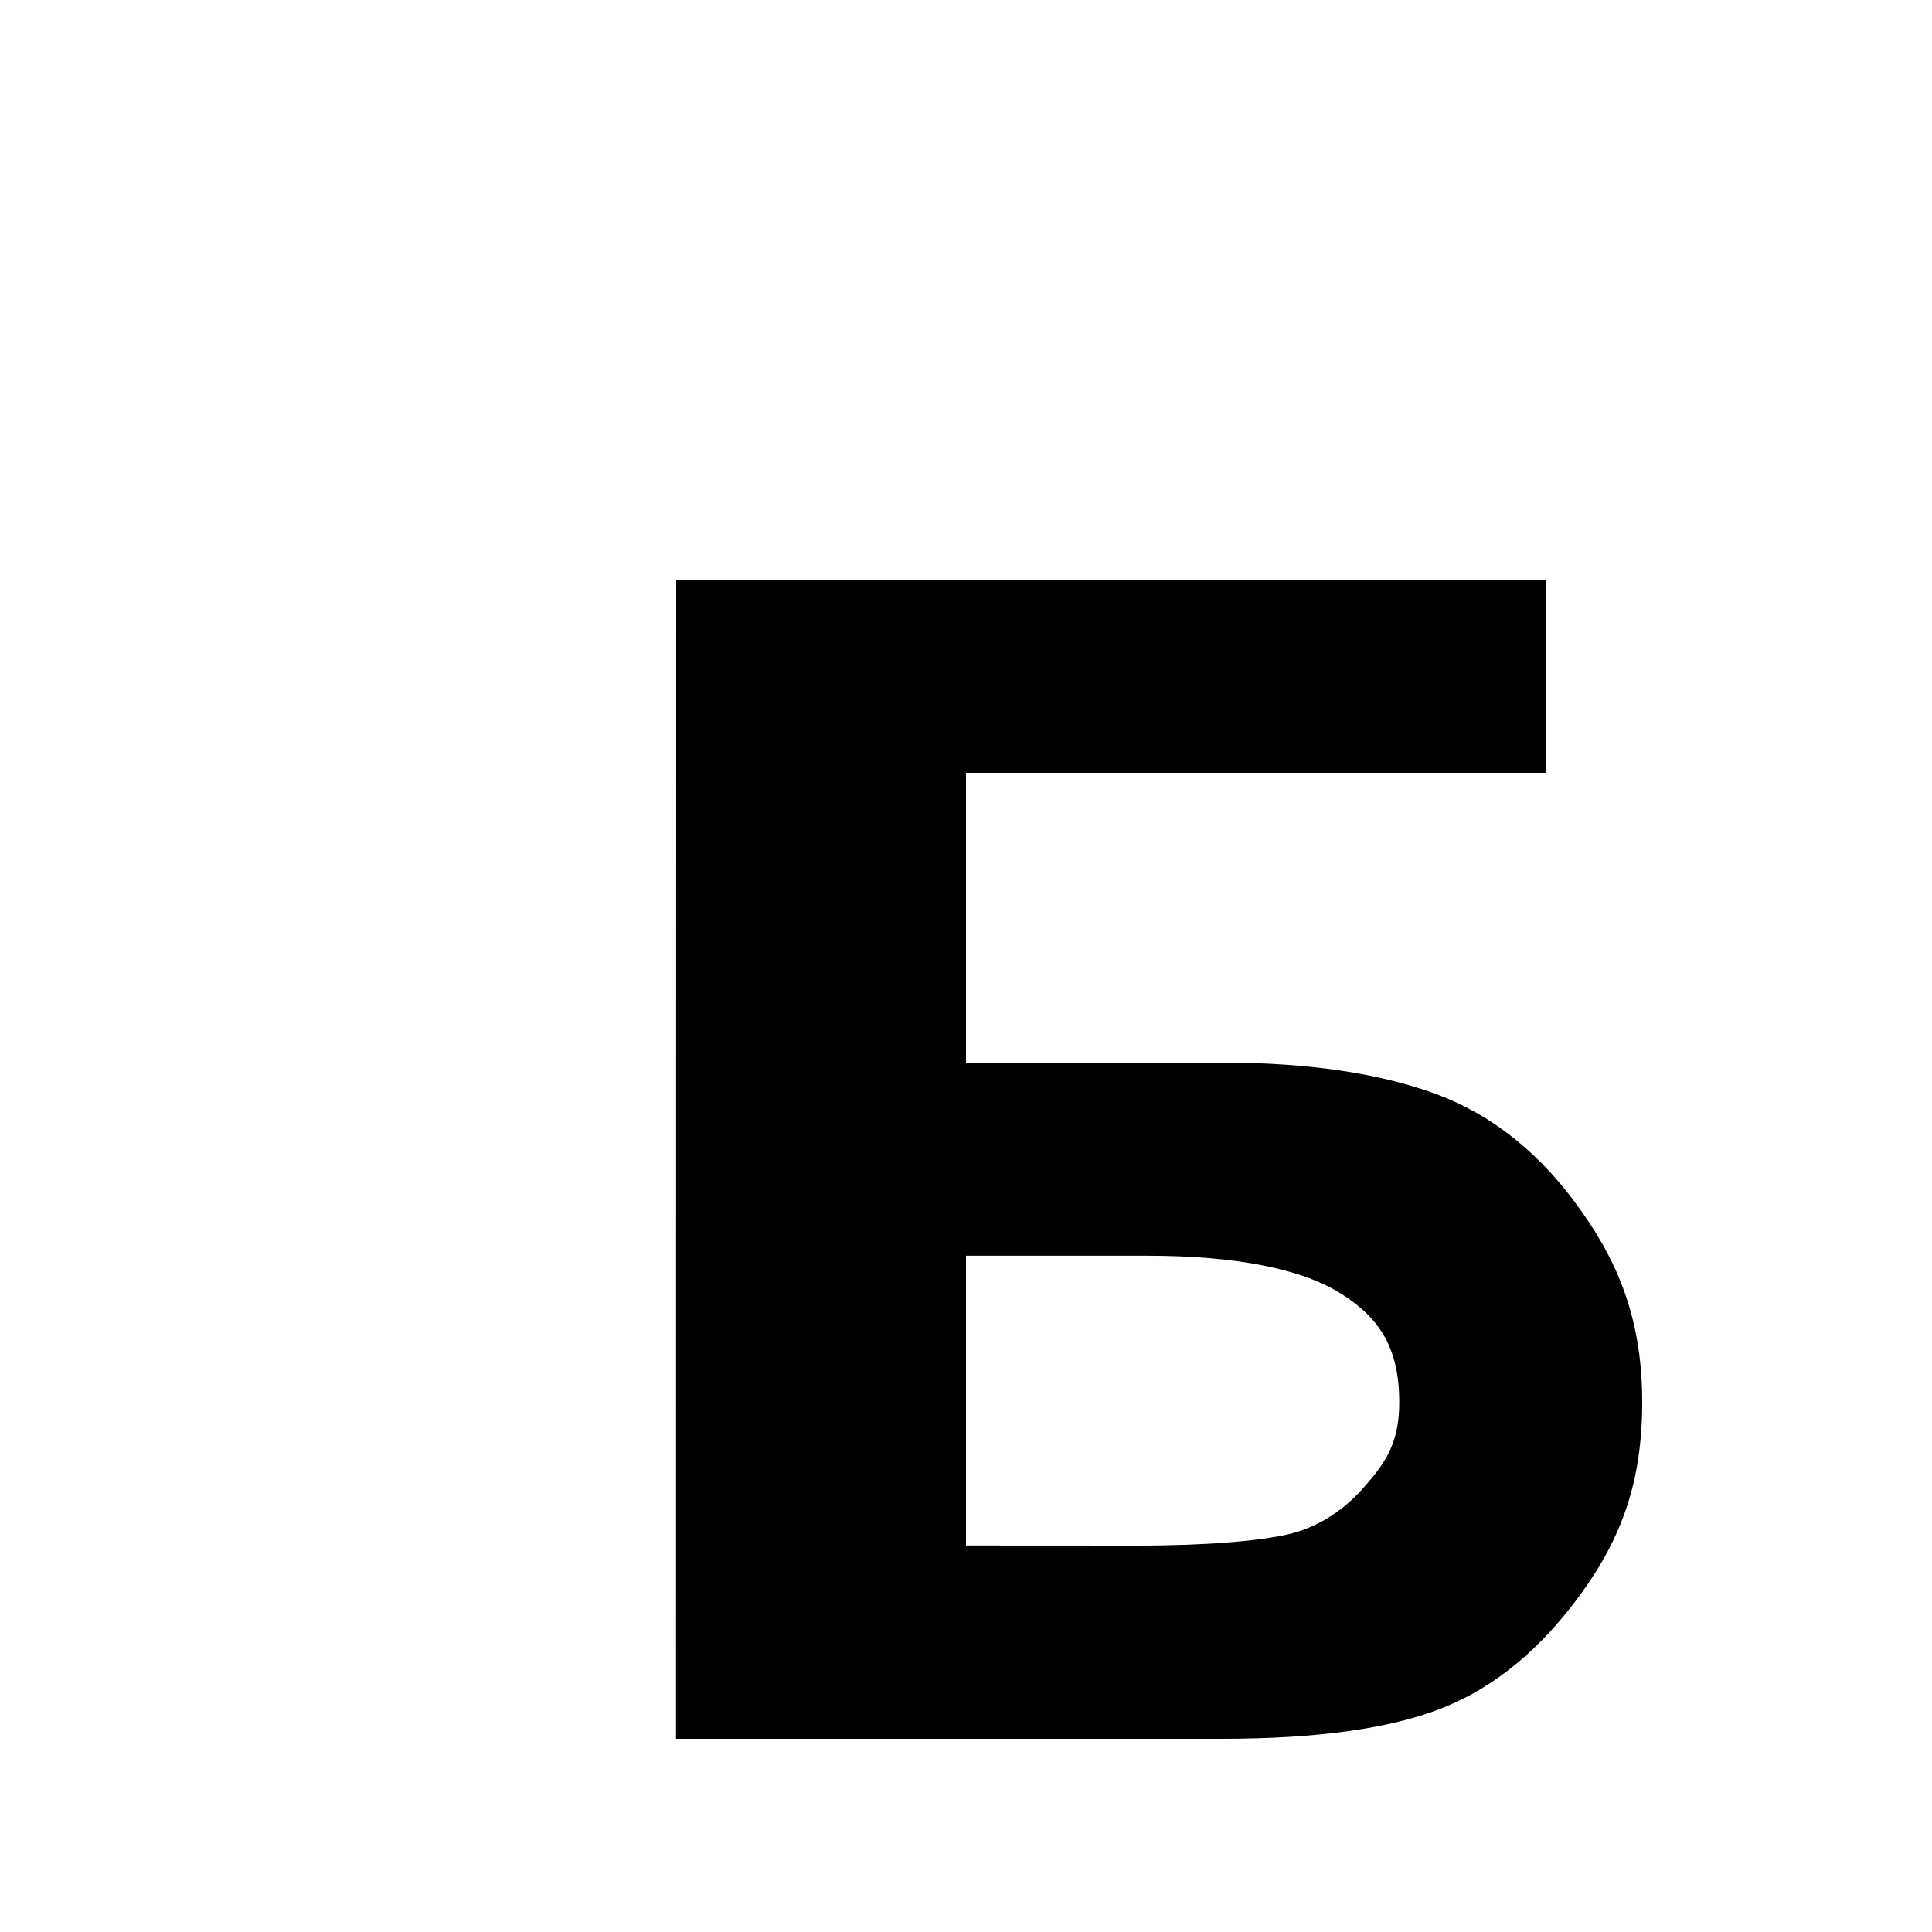
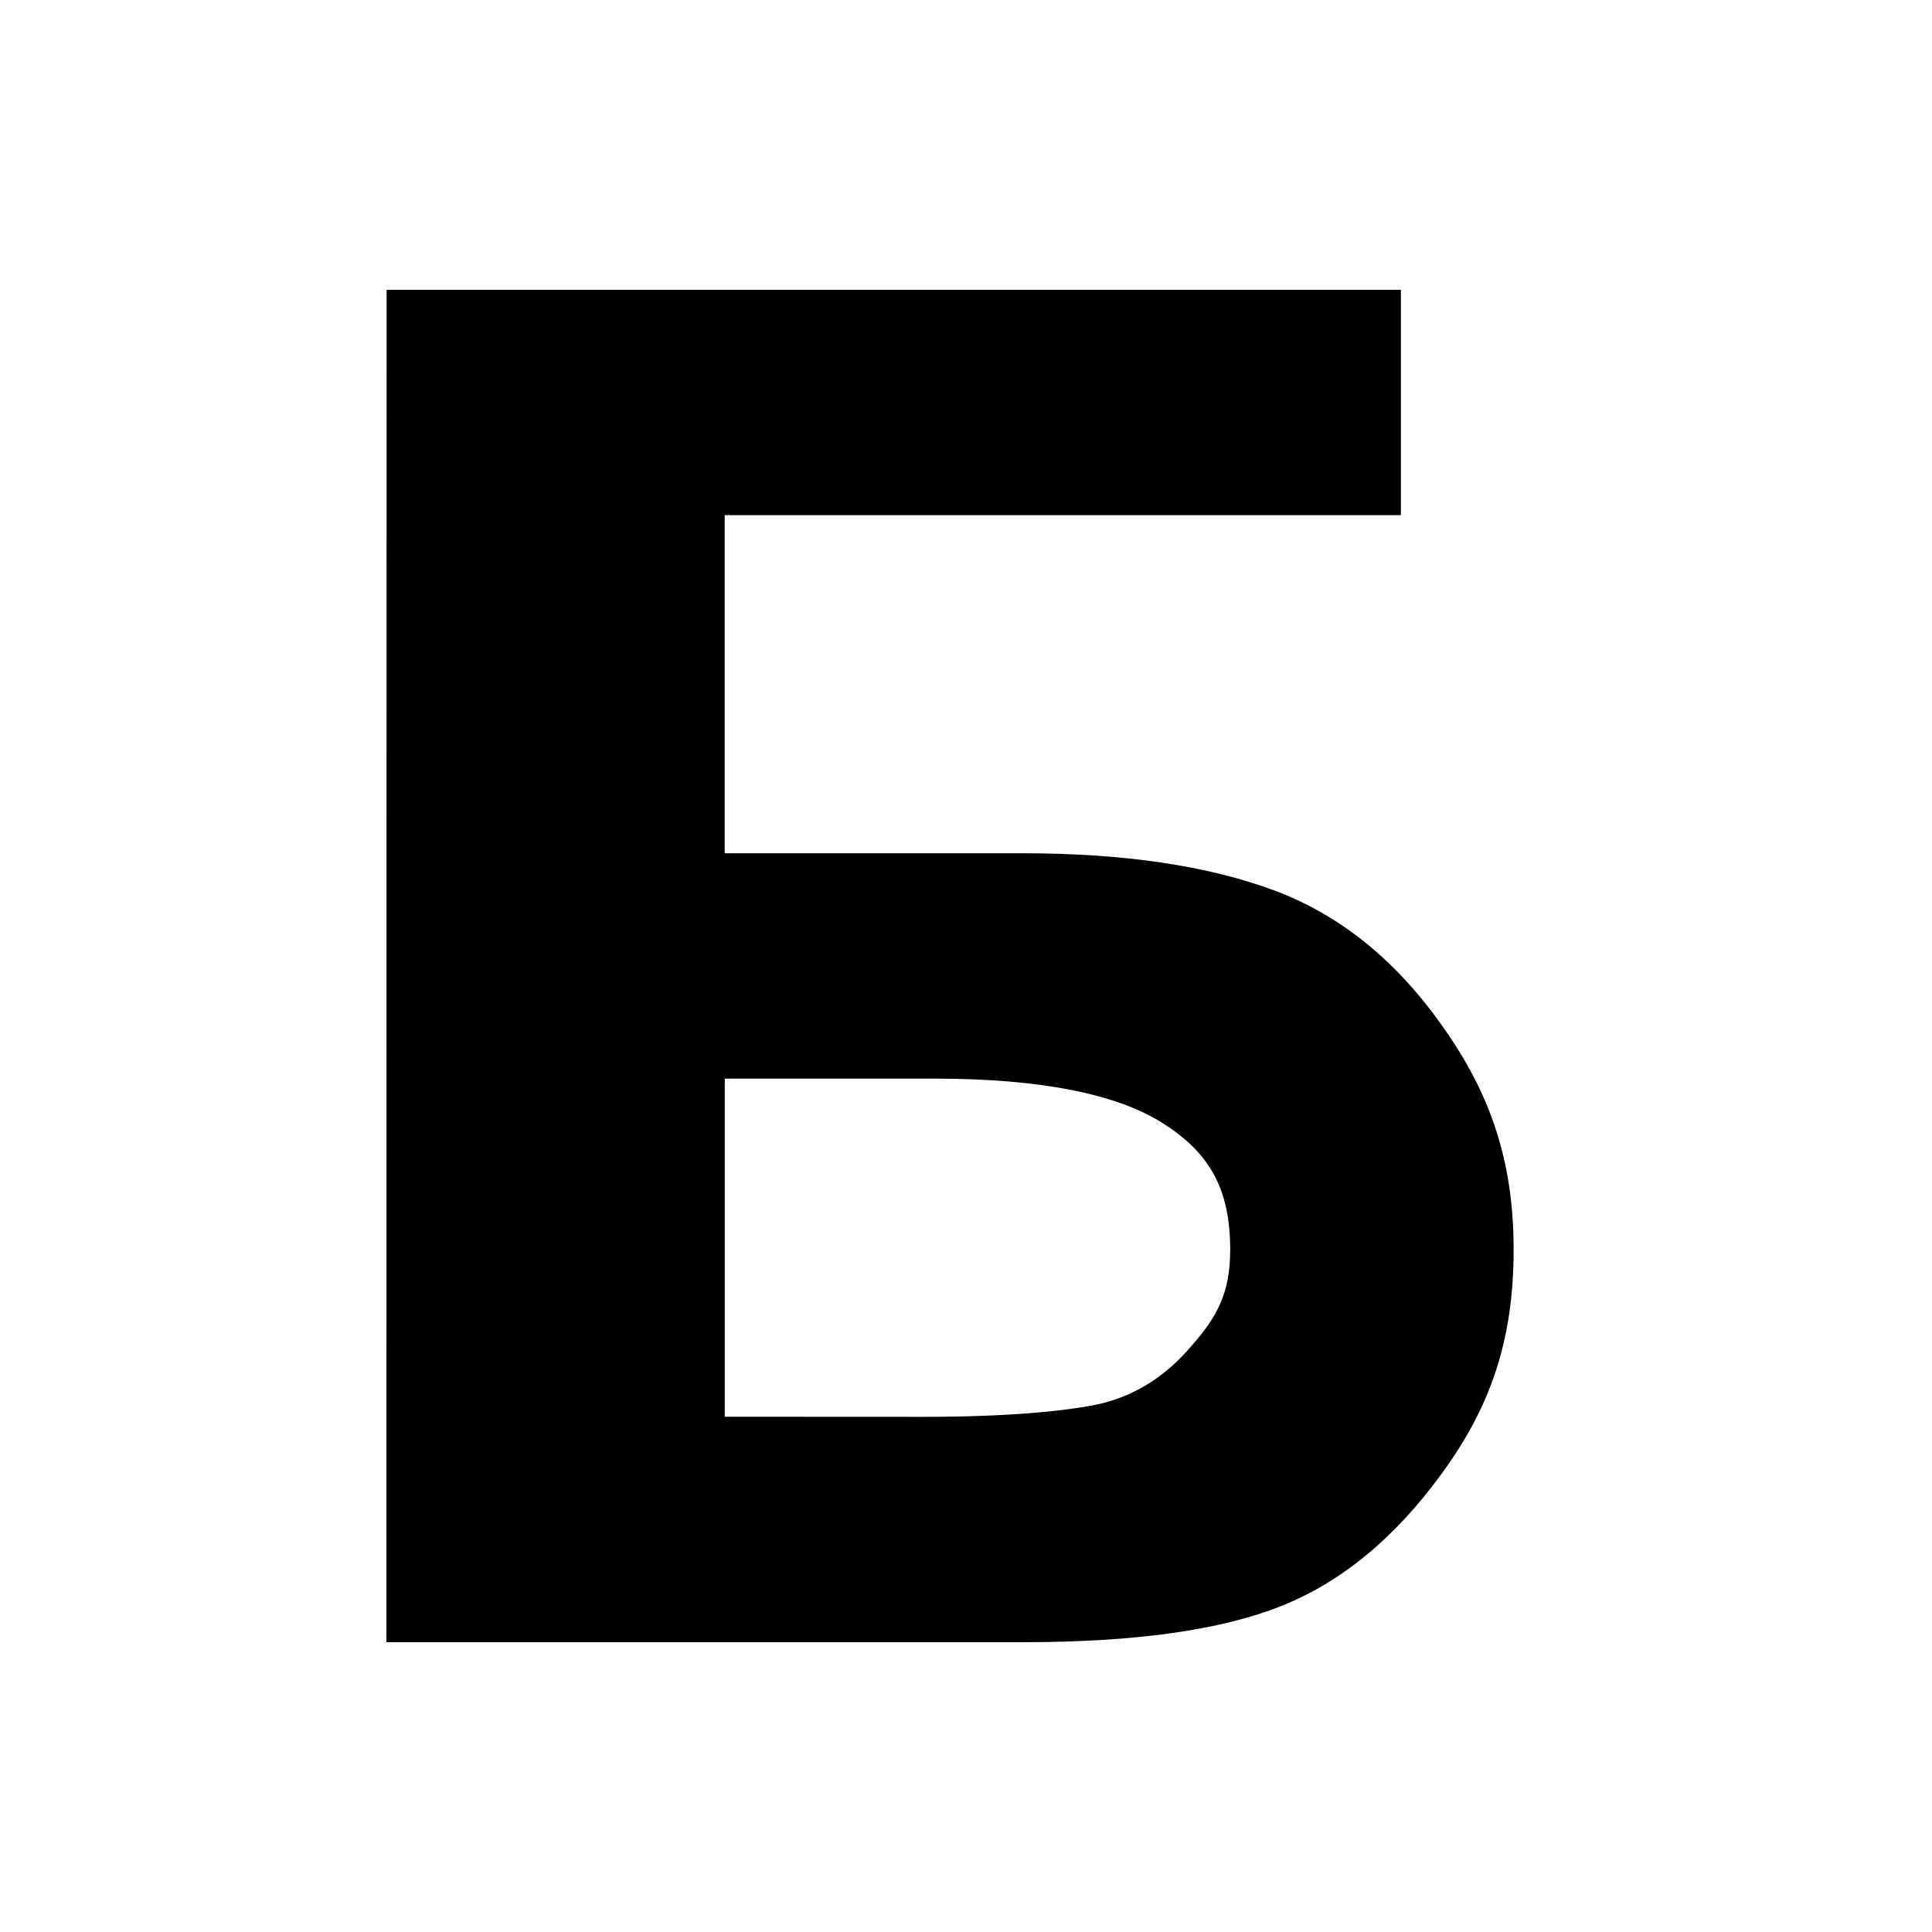
<svg xmlns="http://www.w3.org/2000/svg" width="20" height="20" viewBox="0 0 20 20">
-   <path d="M7 6h9v2h-6v3h2.65c.892 0 1.632.11 2.22.327.587.218 1.087.622 1.5 1.21.42.59.63 1.188.63 1.98 0 .812-.21 1.397-.63 1.976-.418.578-.897.974-1.436 1.187-.533.213-1.295.32-2.286.32h-5.65m4.768-2c.75 0 1.28-.05 1.584-.12.305-.077.57-.247.792-.51.23-.26.343-.472.343-.854 0-.557-.2-.868-.596-1.12-.4-.255-1.07-.397-2.02-.397H10v3" />
+   <path d="M4.002 3h10.5v2.333h-7v3.5h3.092c1.04 0 1.904.129 2.59.382.685.254 1.268.725 1.75 1.411.49.689.735 1.386.735 2.31 0 .948-.245 1.63-.735 2.306-.488.674-1.046 1.136-1.675 1.385-.622.248-1.511.373-2.667.373H4m5.563-2.333c.875 0 1.493-.059 1.848-.14.356-.09.665-.288.924-.595.268-.304.4-.551.4-.997 0-.65-.233-1.012-.695-1.306-.467-.298-1.249-.463-2.357-.463h-2.18v3.5" />
</svg>
